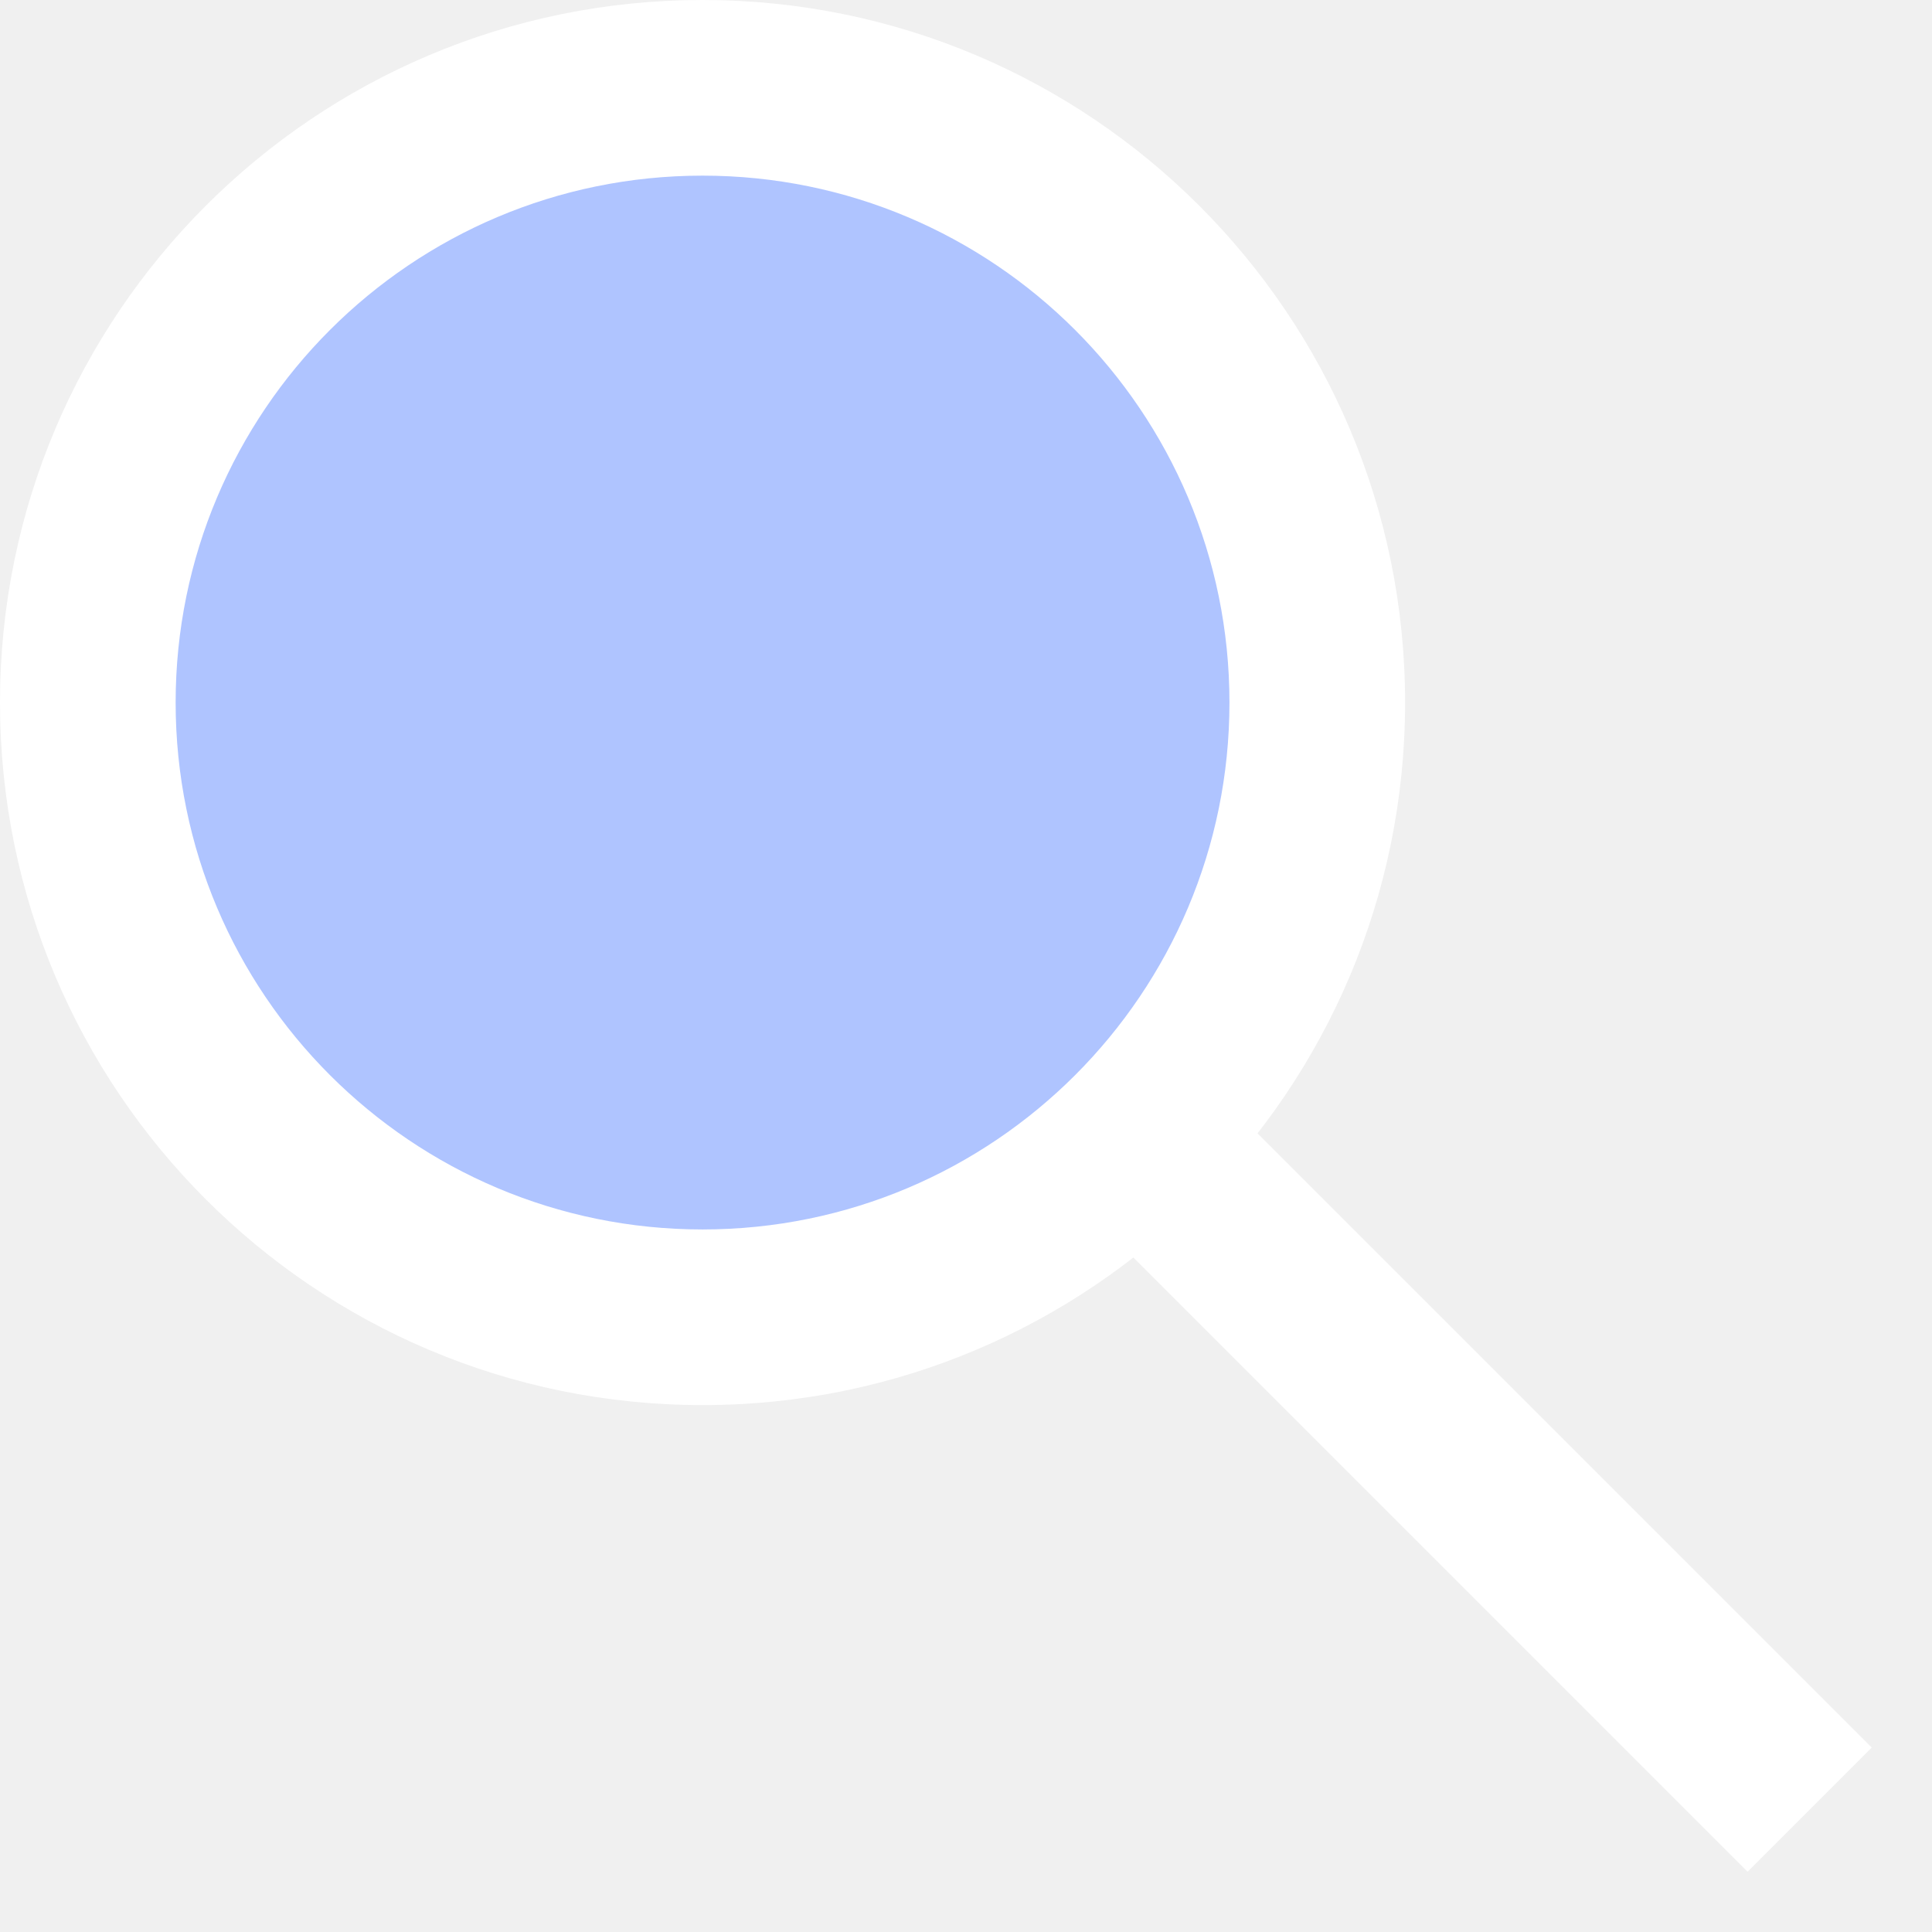
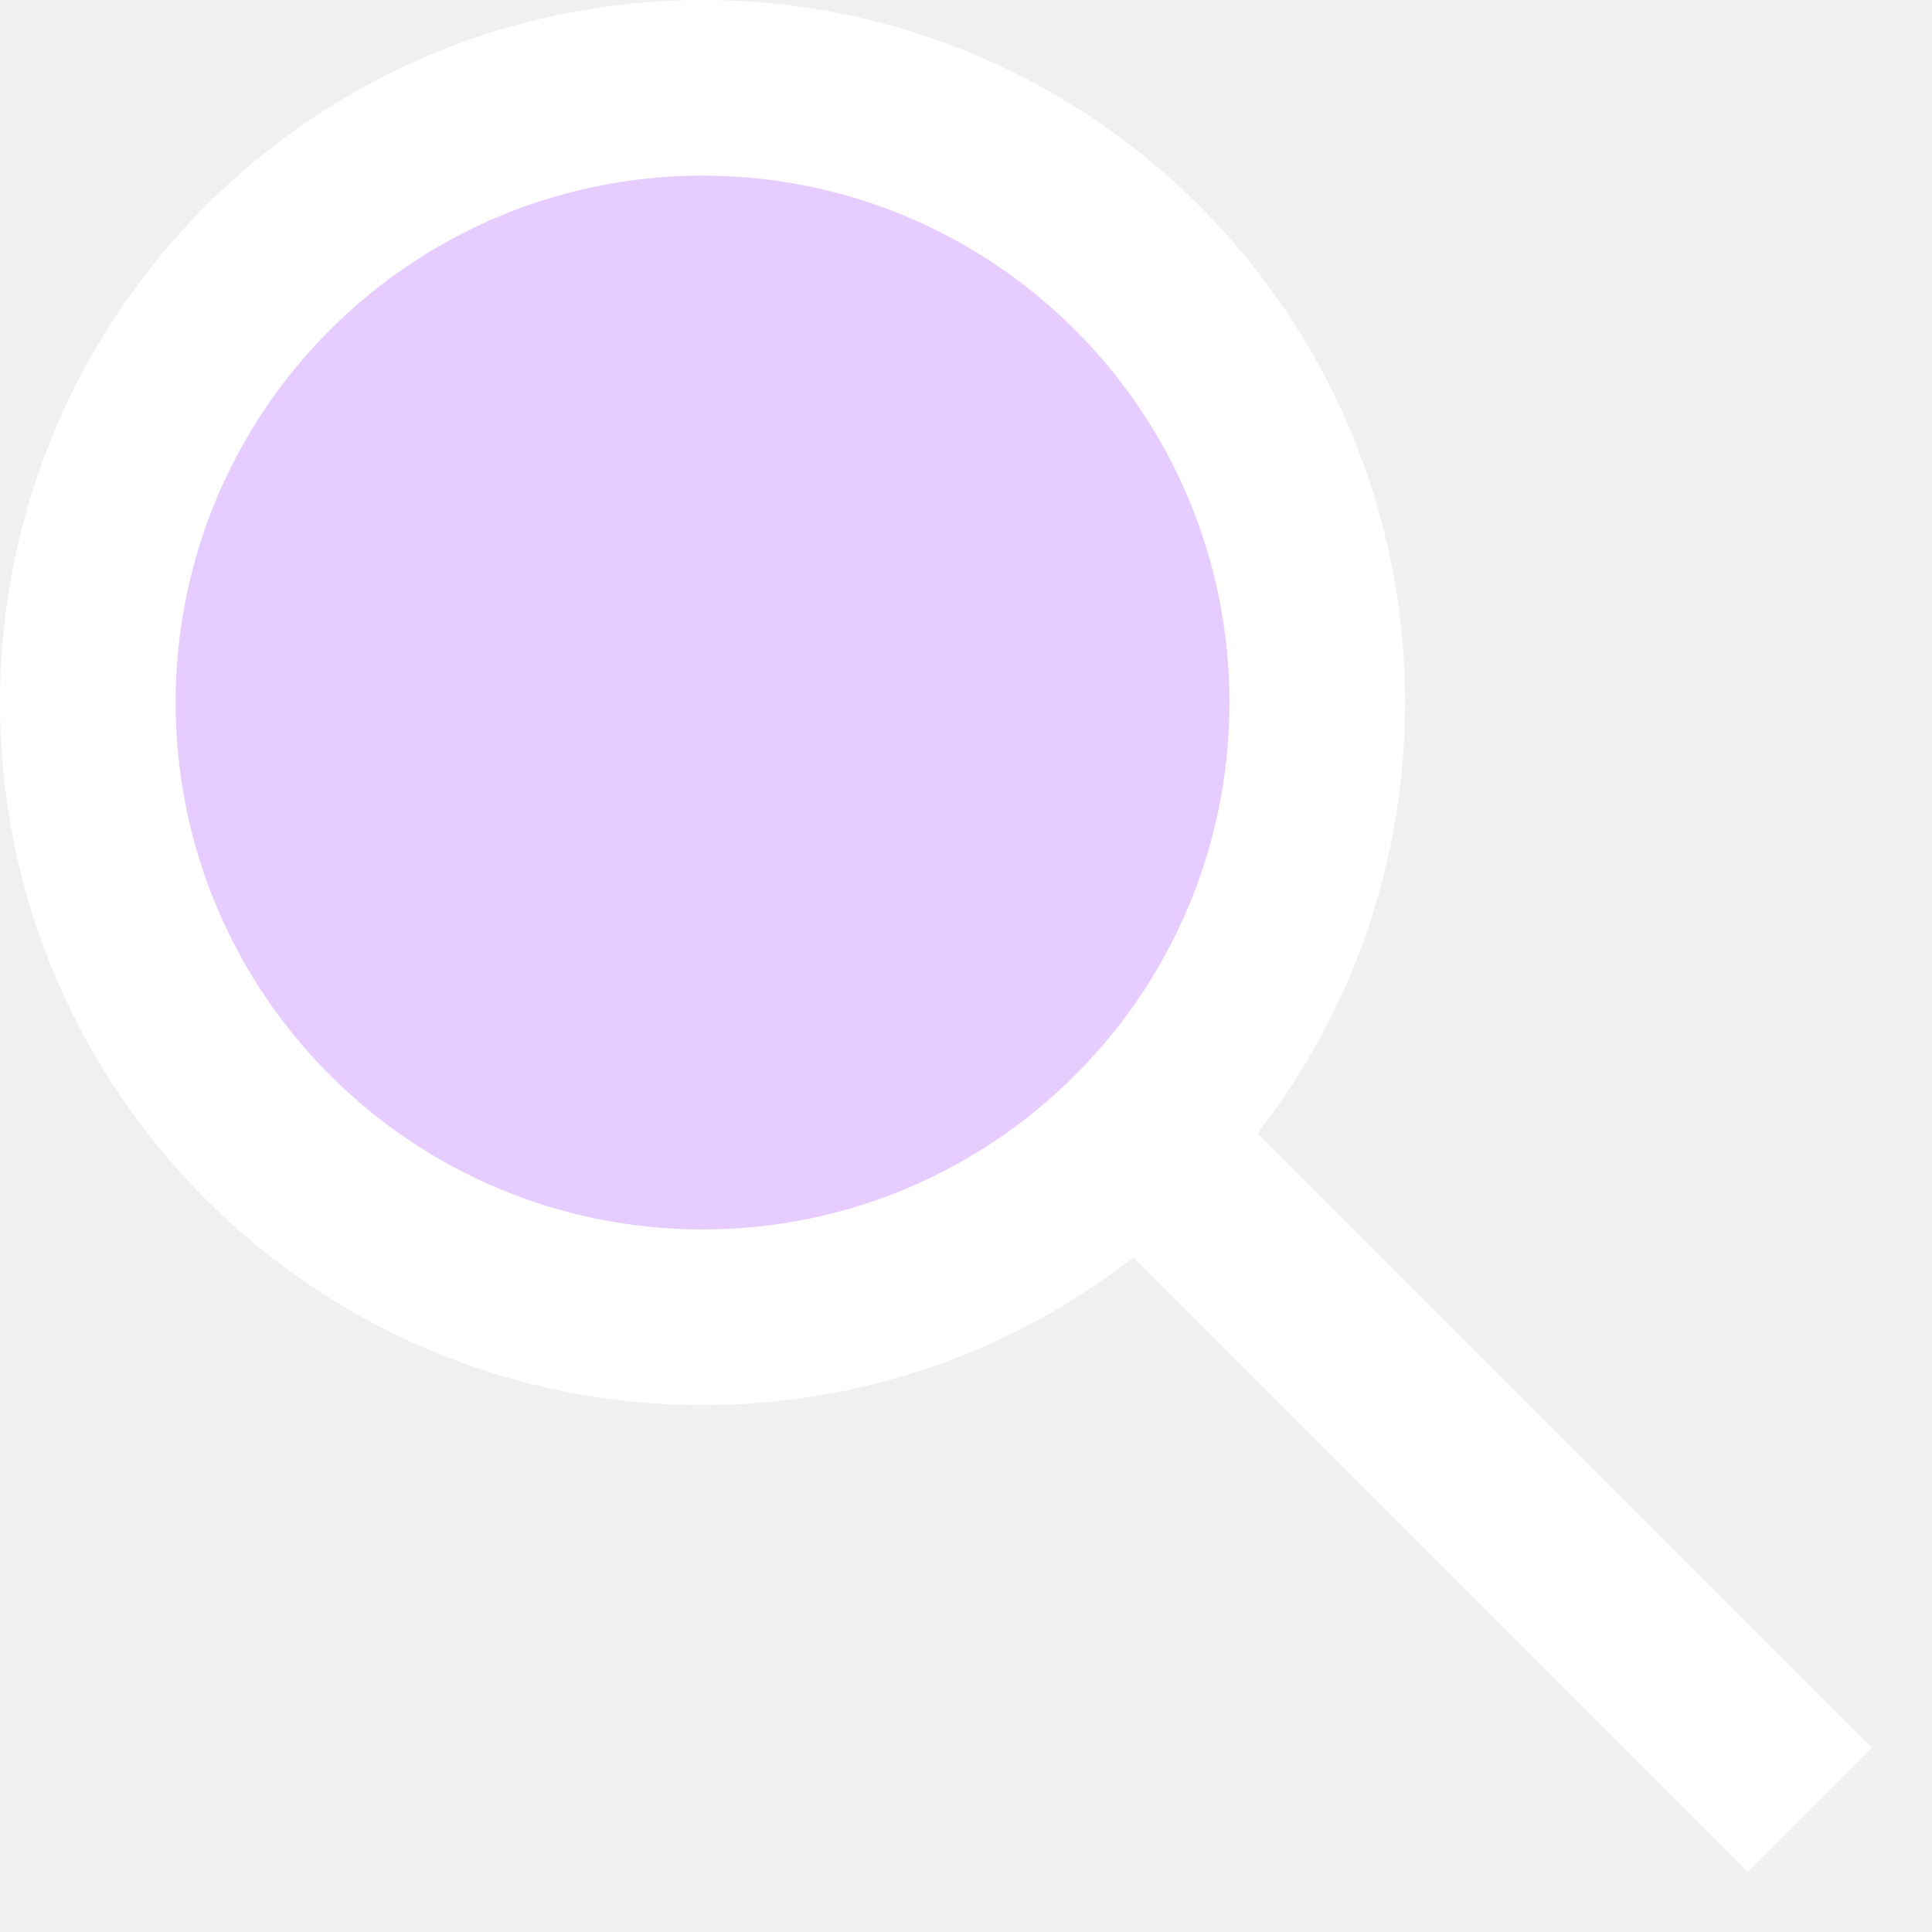
<svg xmlns="http://www.w3.org/2000/svg" width="22px" height="22px" viewBox="0 0 22 22" version="1.1">
  <defs />
-   <g id="Design" stroke="none" stroke-width="1" fill="none" fill-rule="evenodd">
-     <g id="Drone-Profile" transform="translate(-289, -673)">
-       <g id="Badges-&amp;-Licenses-Copy-3" transform="translate(0, 540)">
-         <g id="Place" transform="translate(40, 108)">
-           <g id="Group-2" transform="translate(235, 11)">
-             <g id="Glass" transform="translate(14, 14)">
-               <circle id="Oval-5" fill="#FFFFFF" cx="8" cy="8" r="8" />
-               <rect id="Rectangle-4" fill="#FFFFFF" transform="translate(15.65685, 15.65685) rotate(-45) translate(-15.65685, -15.65685) " x="14.657" y="8.657" width="2" height="14" />
-               <circle id="Oval-5" fill="#AFC4FF" cx="8" cy="8" r="6" />
-             </g>
-           </g>
-         </g>
-       </g>
+   <g id="Page-1" stroke="none" stroke-width="1" fill="none" fill-rule="evenodd">
+     <g id="view" fill-rule="nonzero">
+       <circle id="Oval-5" fill="#FFFFFF" cx="8" cy="8" r="8" />
+       <rect id="Rectangle-4" fill="#FFFFFF" transform="translate(15.65685, 15.65685) rotate(-45) translate(-15.65685, -15.65685) " x="14.657" y="8.657" width="2" height="14" />
+       <circle id="Oval-5" fill="#E7CDFF" cx="8" cy="8" r="6" />
    </g>
  </g>
</svg>
